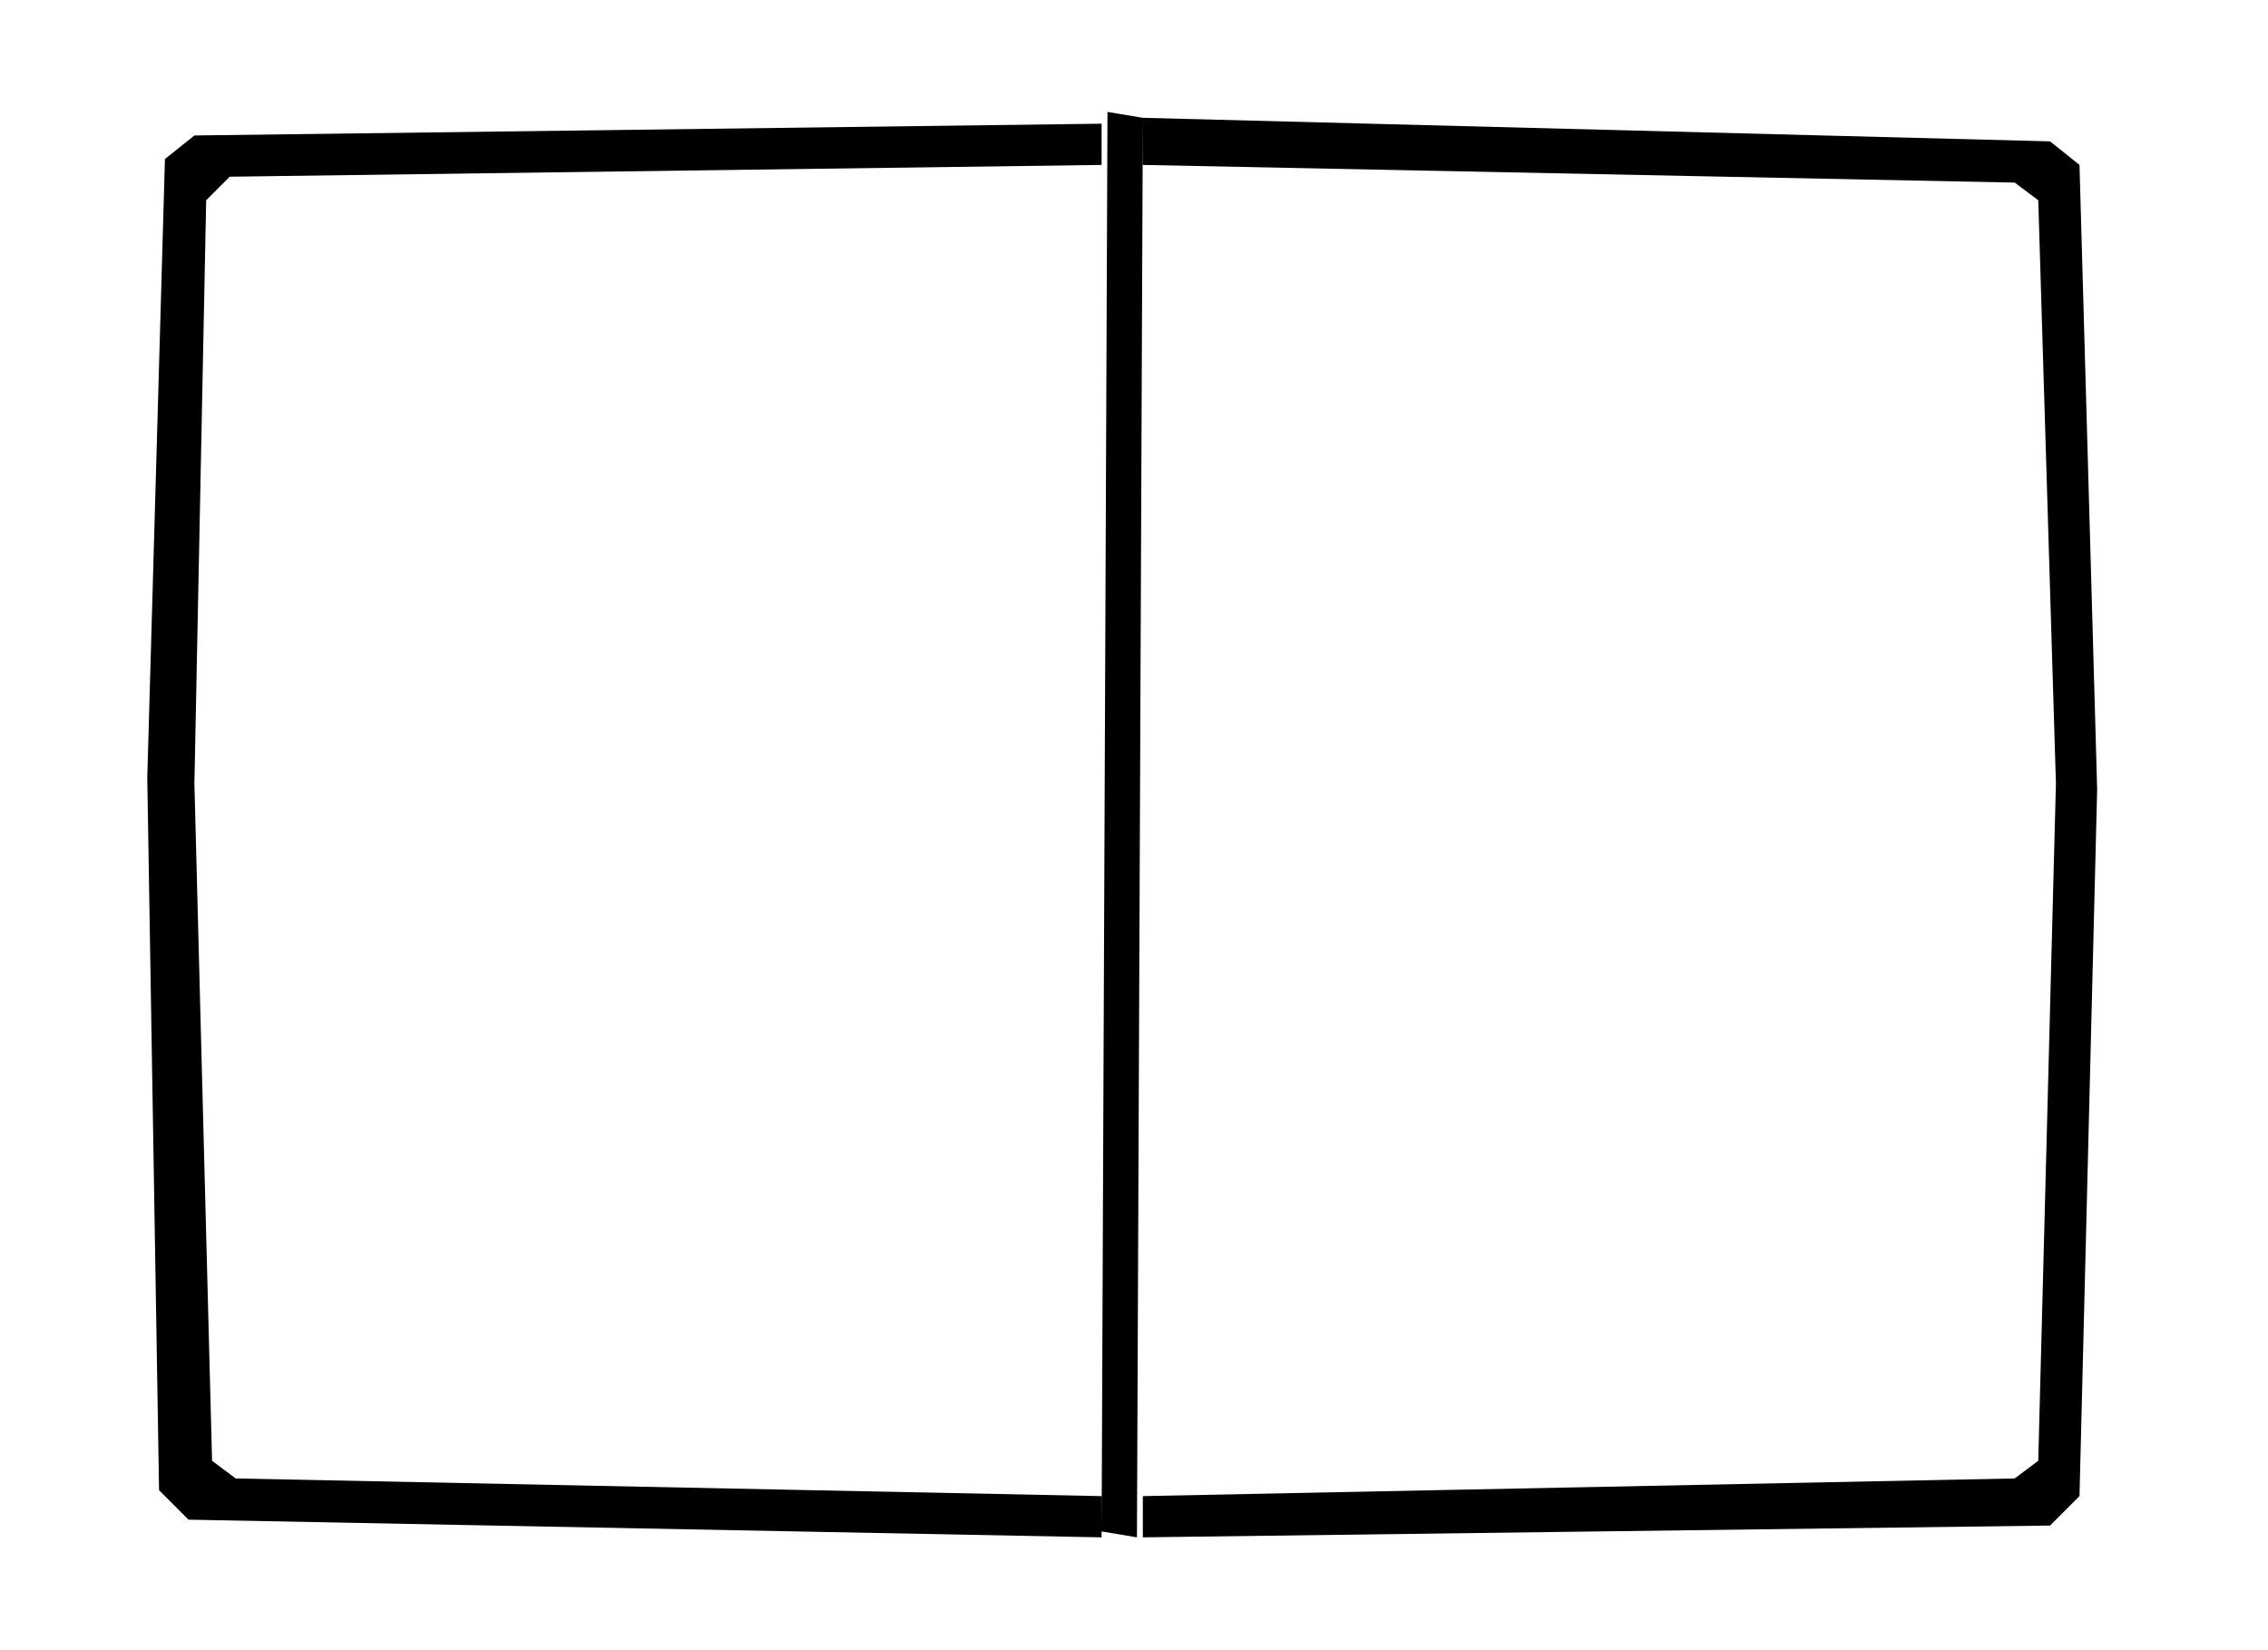
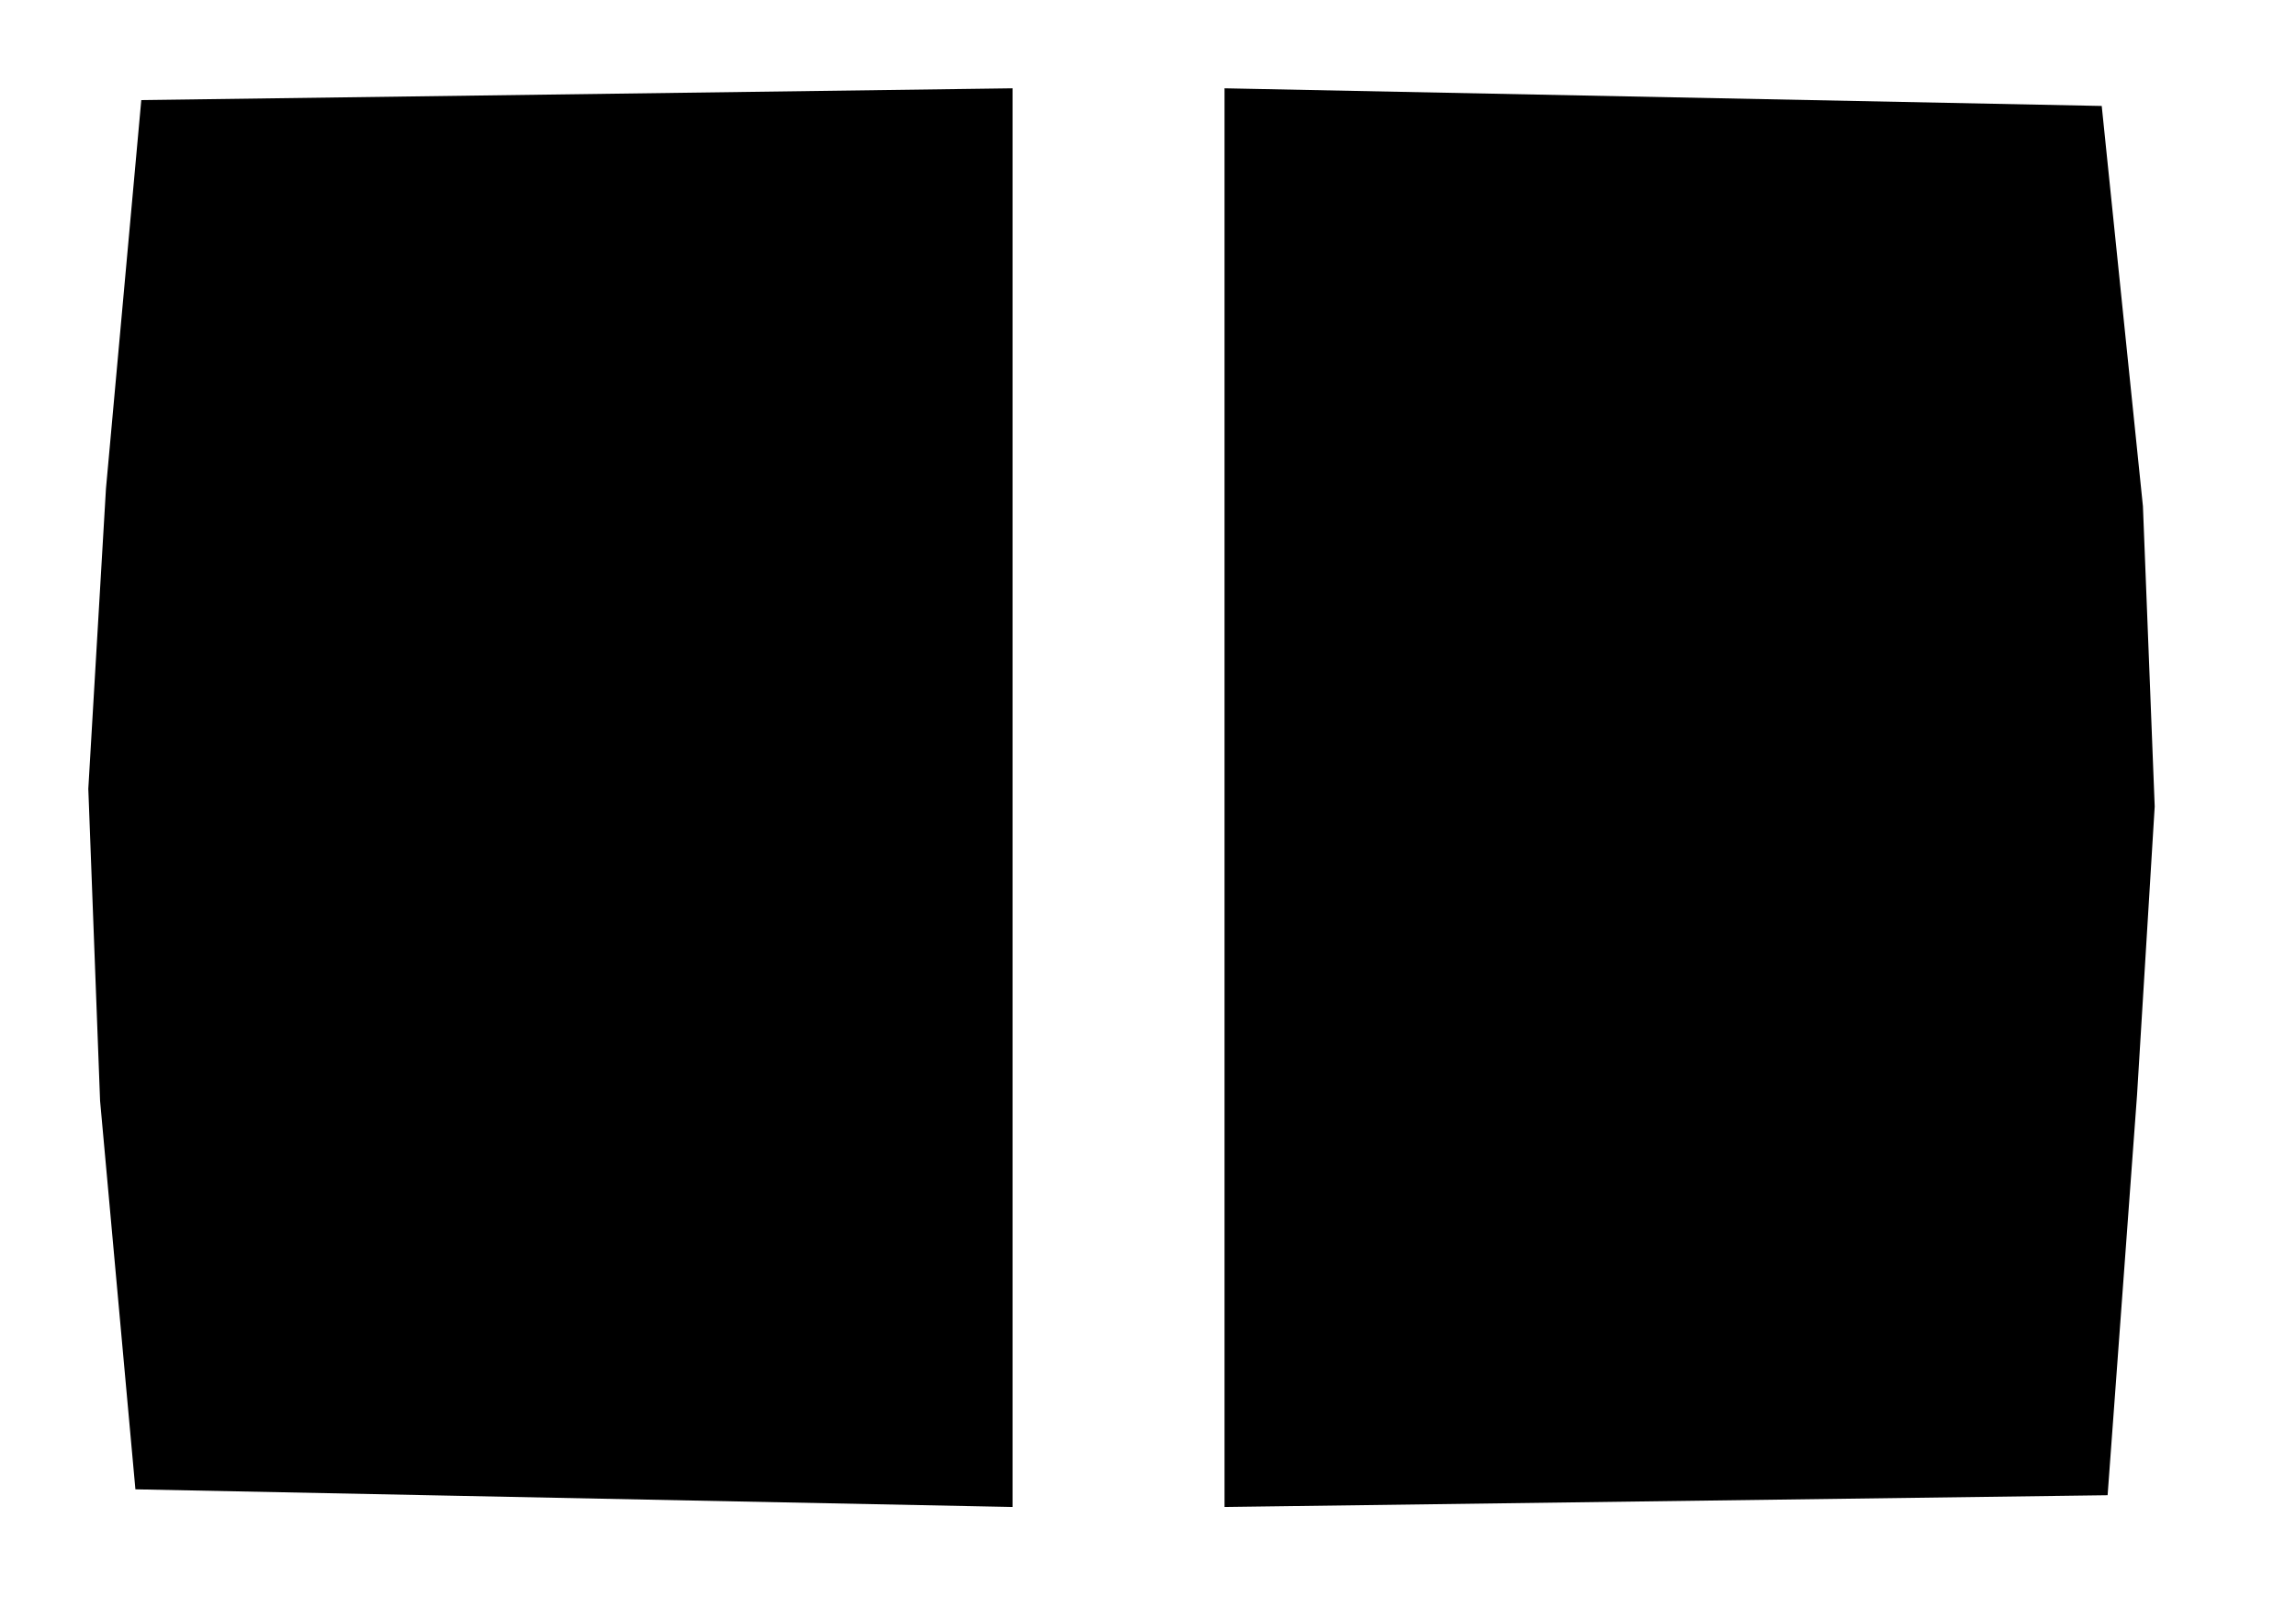
- <svg xmlns="http://www.w3.org/2000/svg" viewBox="10 10 385 280" fill="currentColor">
-   <path d="M198 29L204 30L203 271L197 270ZM197 31L43 33L38 37L35 142L37 263L42 268L197 271L197 264L50 261L46 258L43 143L45 44L49 40L197 38ZM204 30L358 34L363 38L366 144L363 264L358 269L204 271L204 264L352 261L356 258L359 143L356 44L352 41L204 38Z" />
+ <svg xmlns="http://www.w3.org/2000/svg" viewBox="10 15 390 275" fill="currentColor">
+   <path d="M182 30L34 32L28 98L25 149L27 202L33 268L182 271ZM218 30L367 33L374 101L376 152L373 201L368 269L218 271Z" />
</svg>
